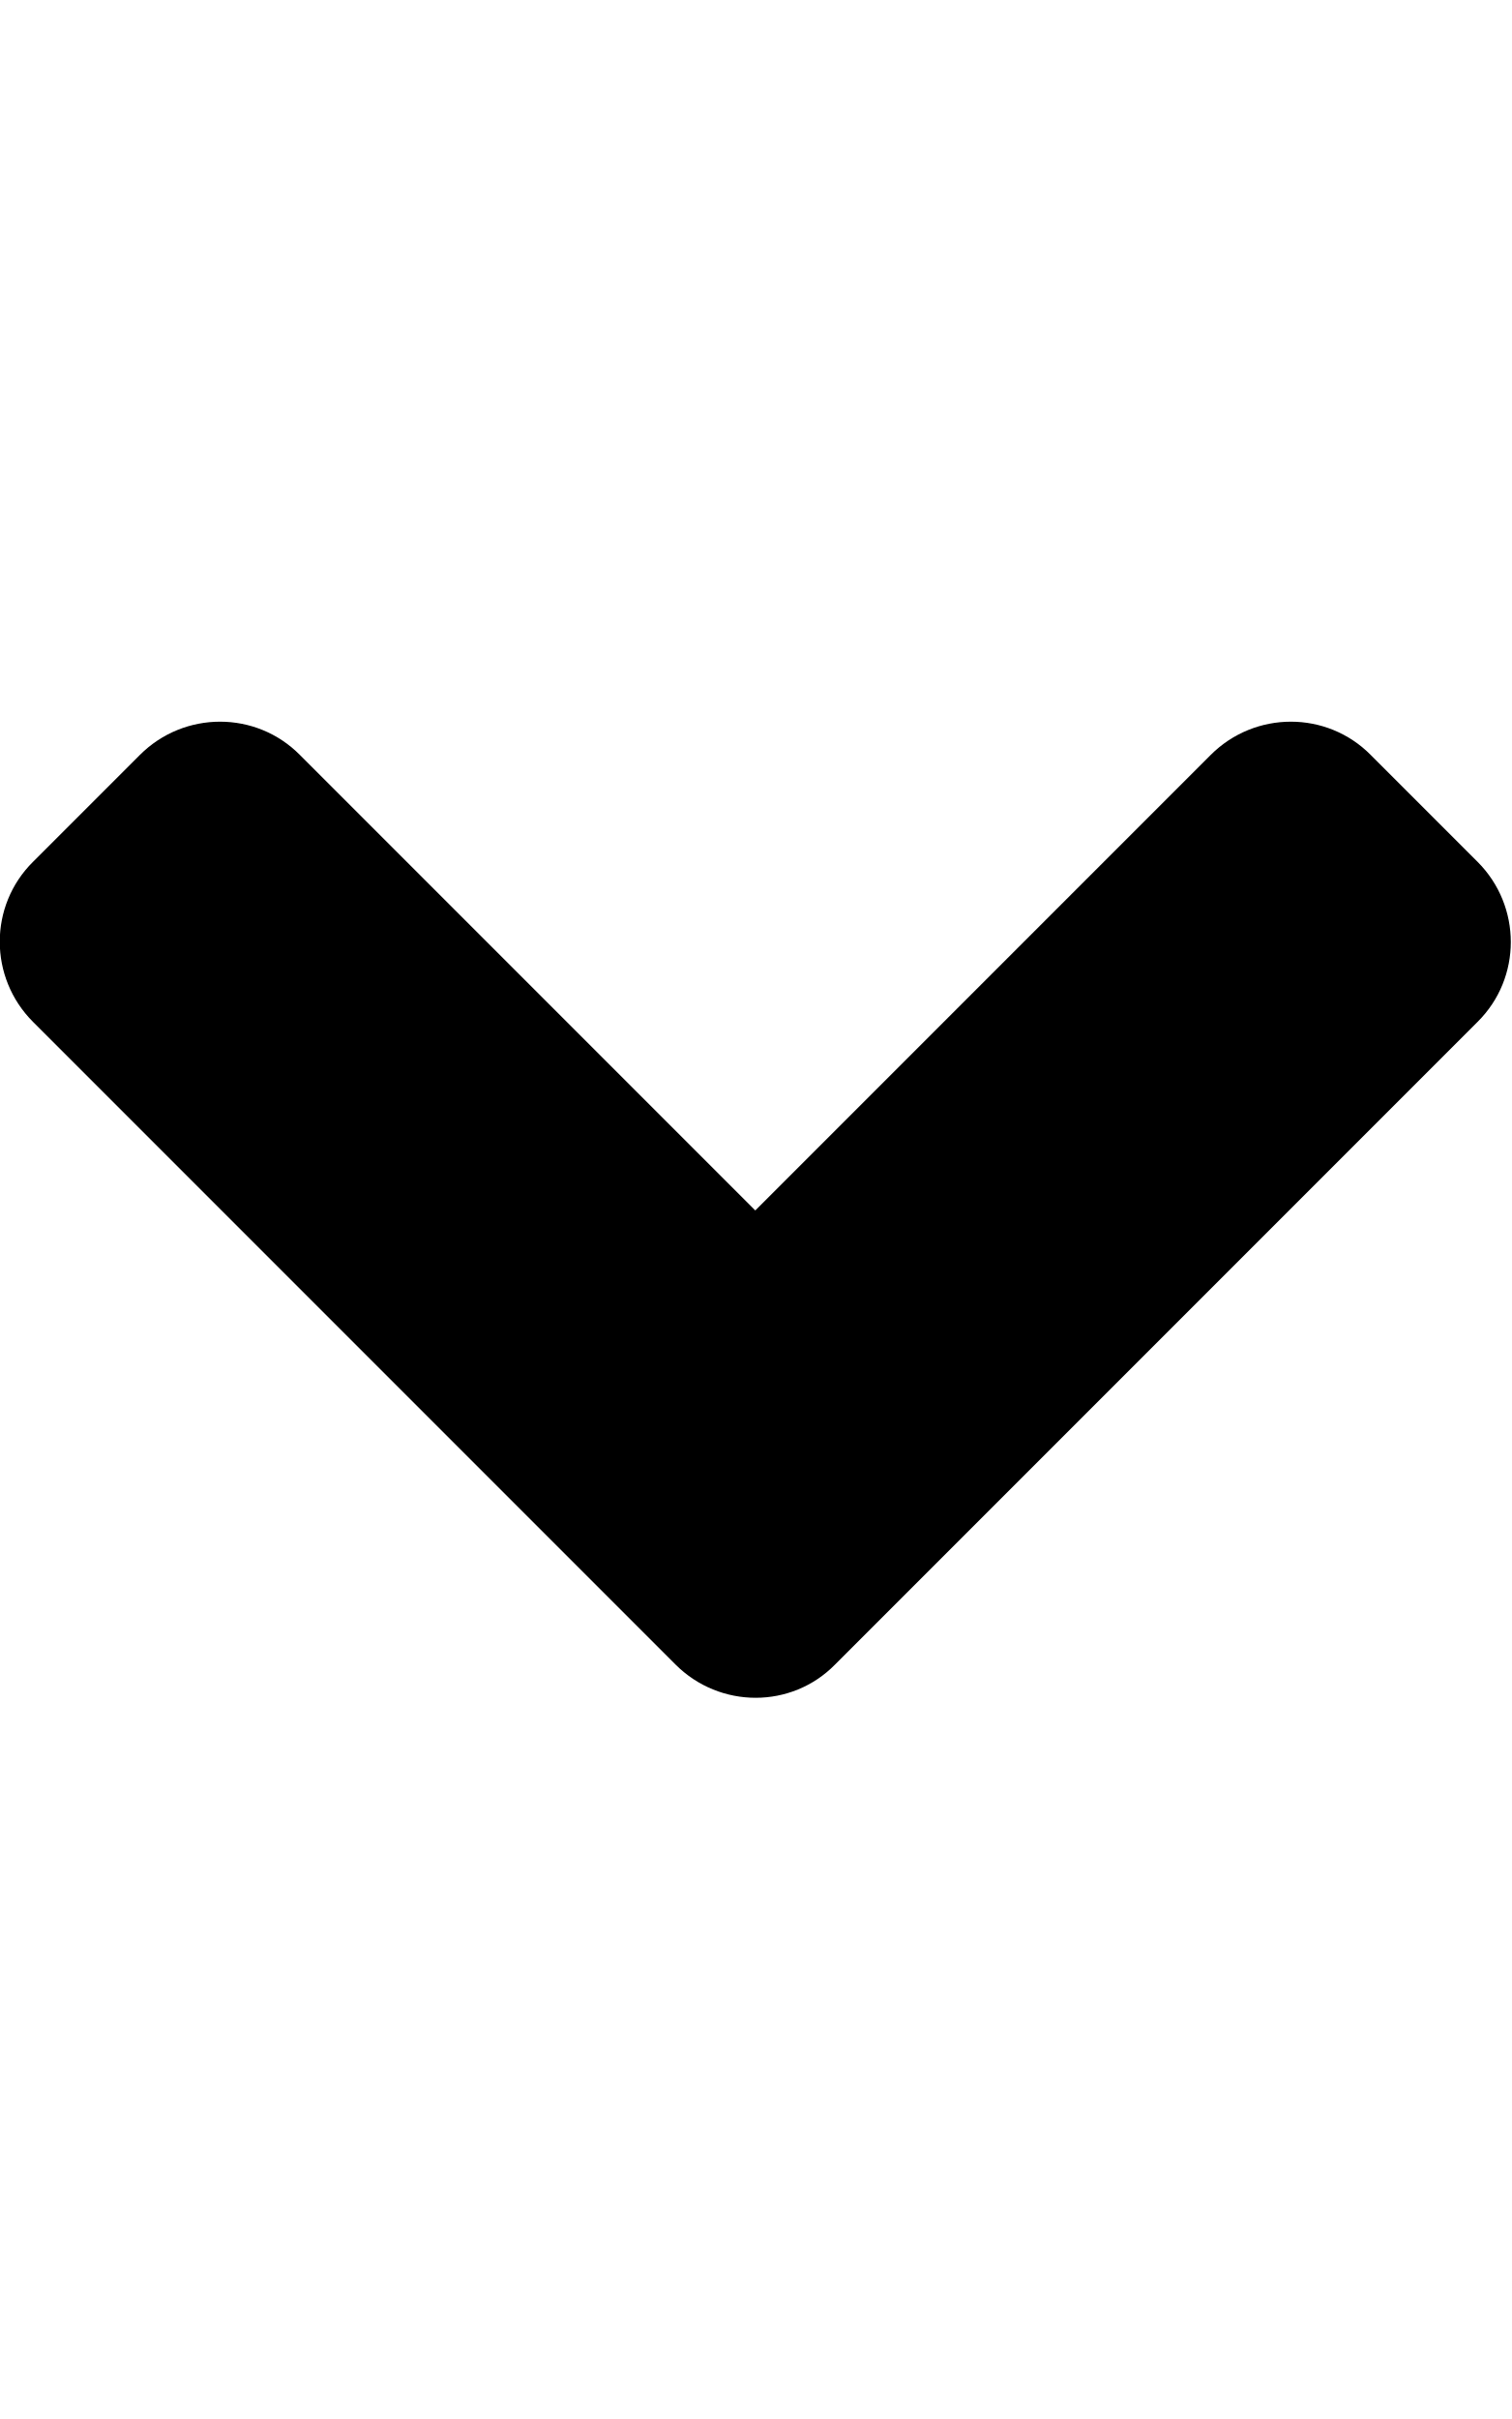
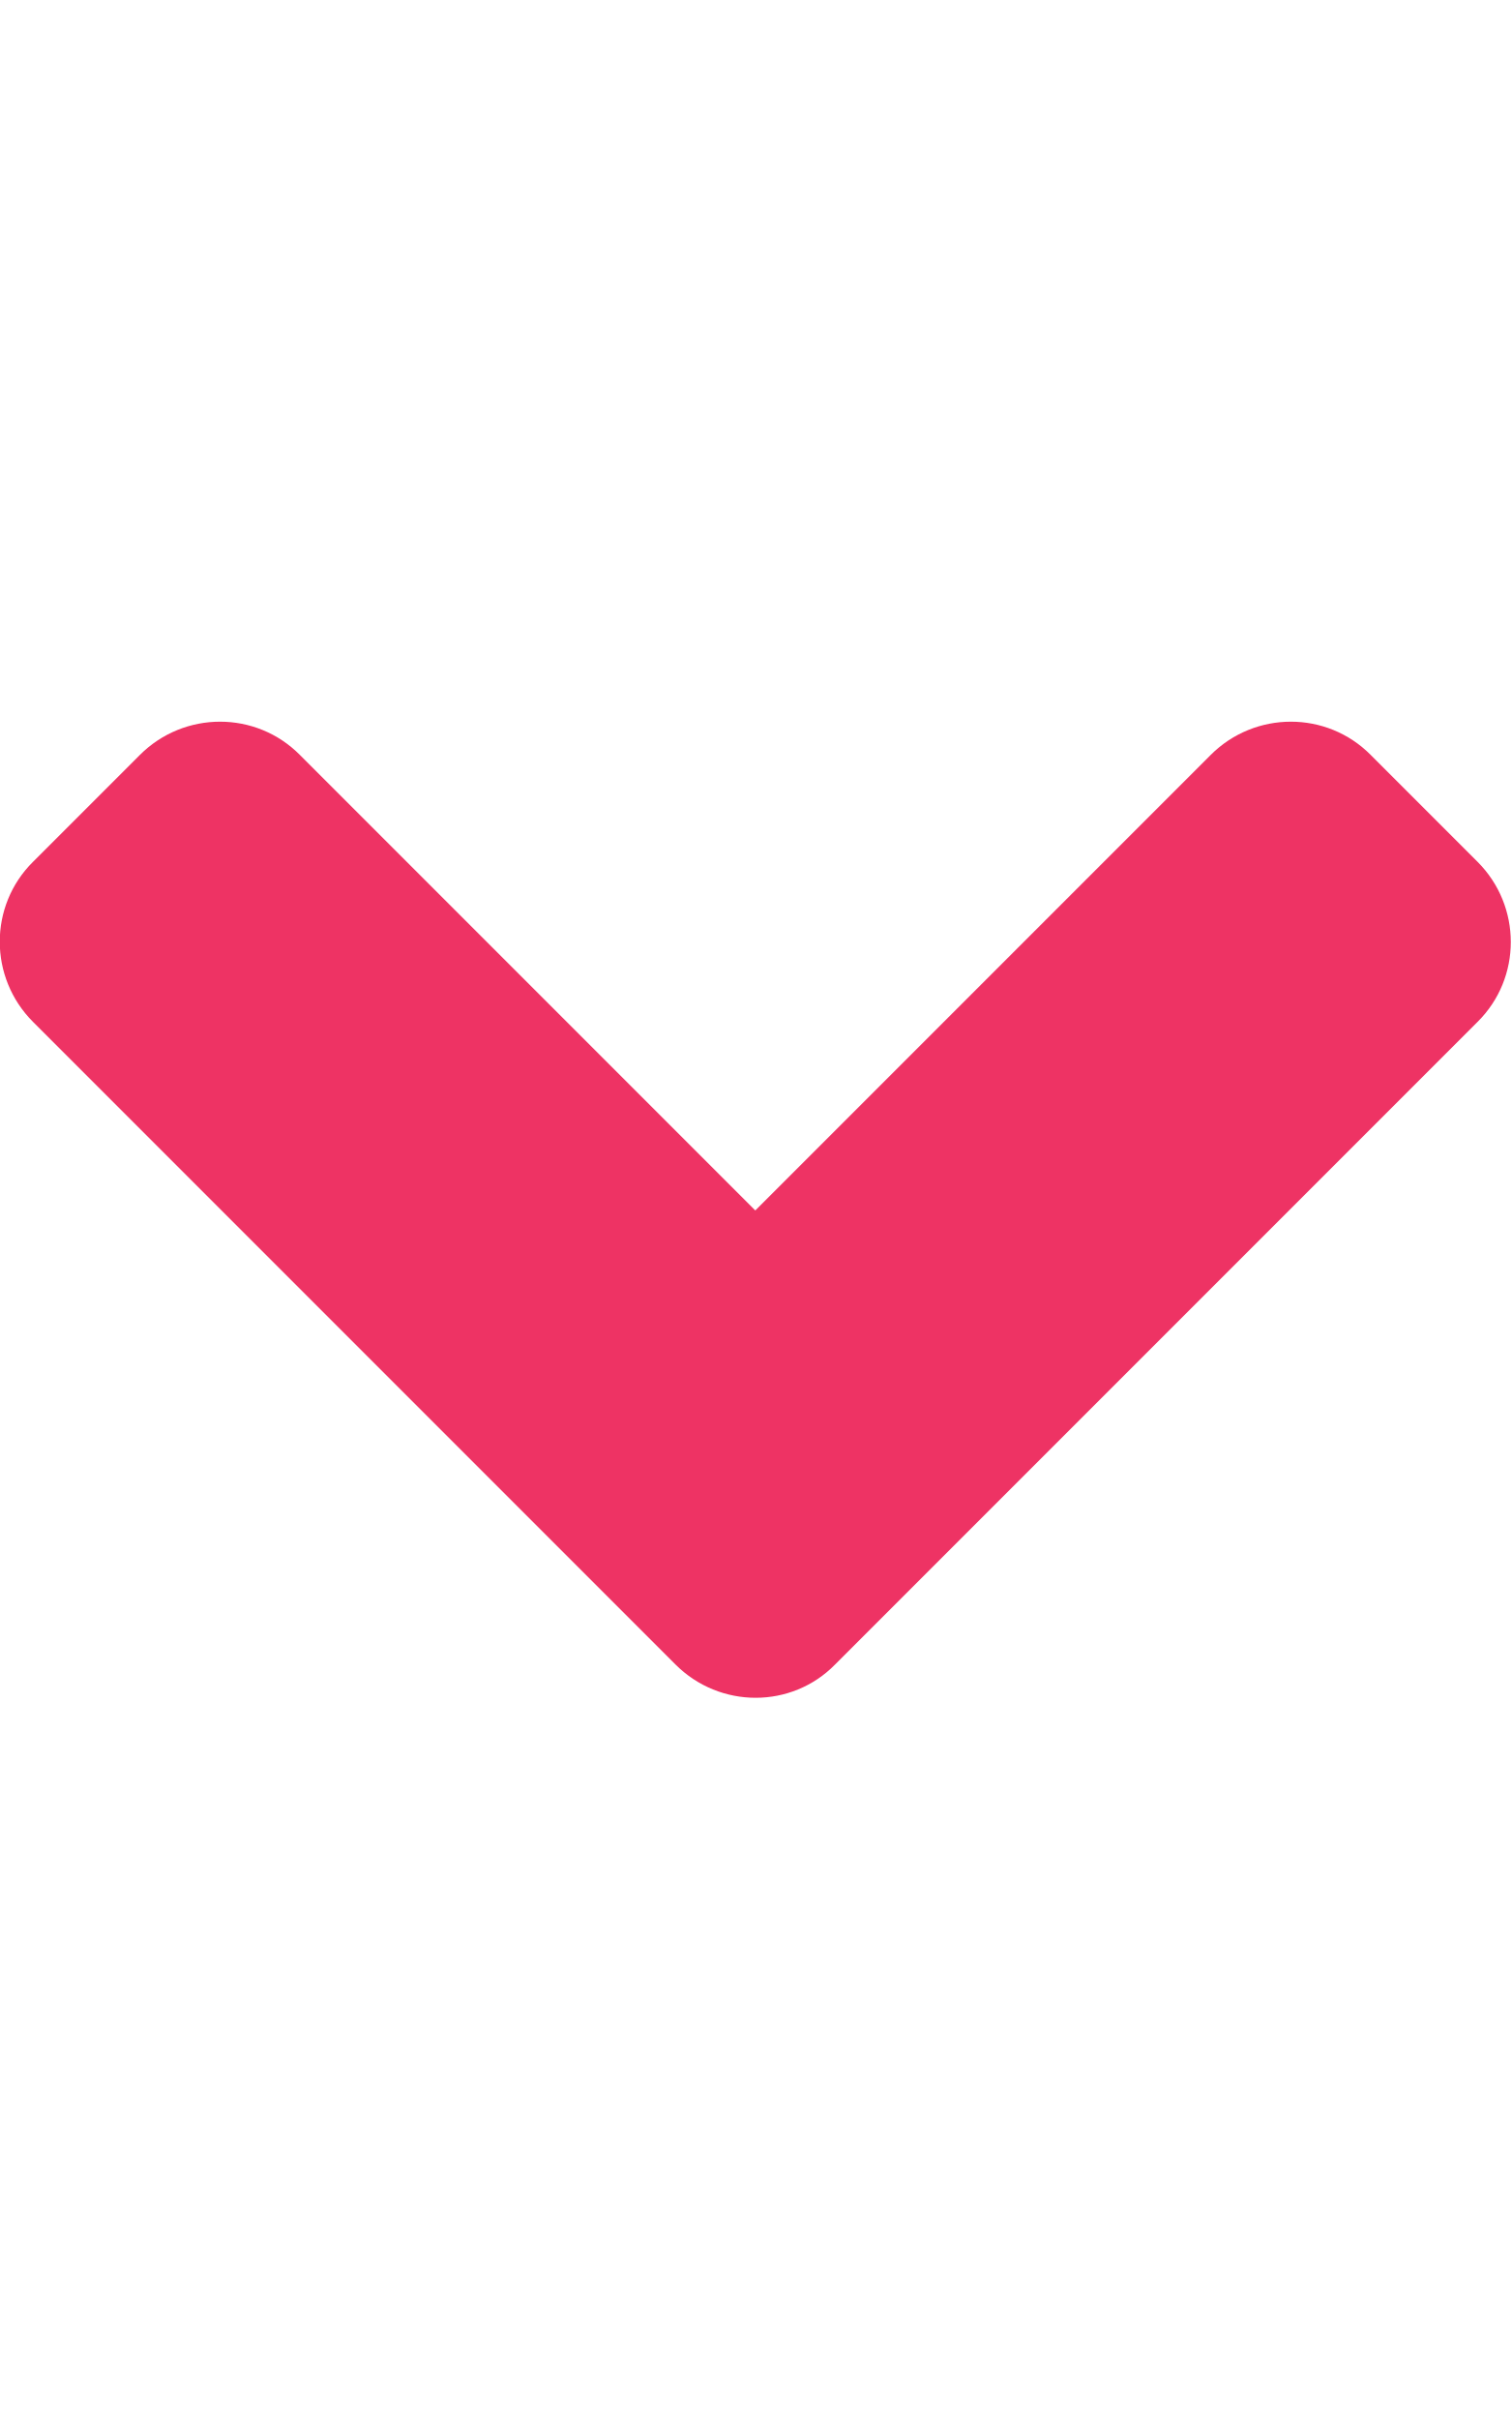
<svg xmlns="http://www.w3.org/2000/svg" aria-hidden="true" focusable="false" data-prefix="fas" data-icon="angle-down" class="svg-inline--fa fa-angle-down fa-w-10" role="img" viewBox="0 0 320 512">
-   <path fill="currentColor" d="M143 352.3L7 216.3c-9.4-9.4-9.4-24.6 0-33.9l22.6-22.6c9.4-9.4 24.6-9.4 33.9 0l96.4 96.4 96.4-96.4c9.4-9.4 24.6-9.4 33.9 0l22.6 22.6c9.4 9.4 9.4 24.6 0 33.9l-136 136c-9.2 9.4-24.4 9.4-33.8 0z" />
+   <path fill="#ee3364" d="M143 352.3L7 216.3c-9.4-9.4-9.4-24.6 0-33.9l22.6-22.6c9.4-9.4 24.6-9.4 33.9 0l96.4 96.4 96.4-96.4c9.4-9.4 24.6-9.4 33.9 0l22.6 22.6c9.4 9.4 9.4 24.6 0 33.9l-136 136c-9.2 9.4-24.4 9.4-33.8 0z" />
</svg>
